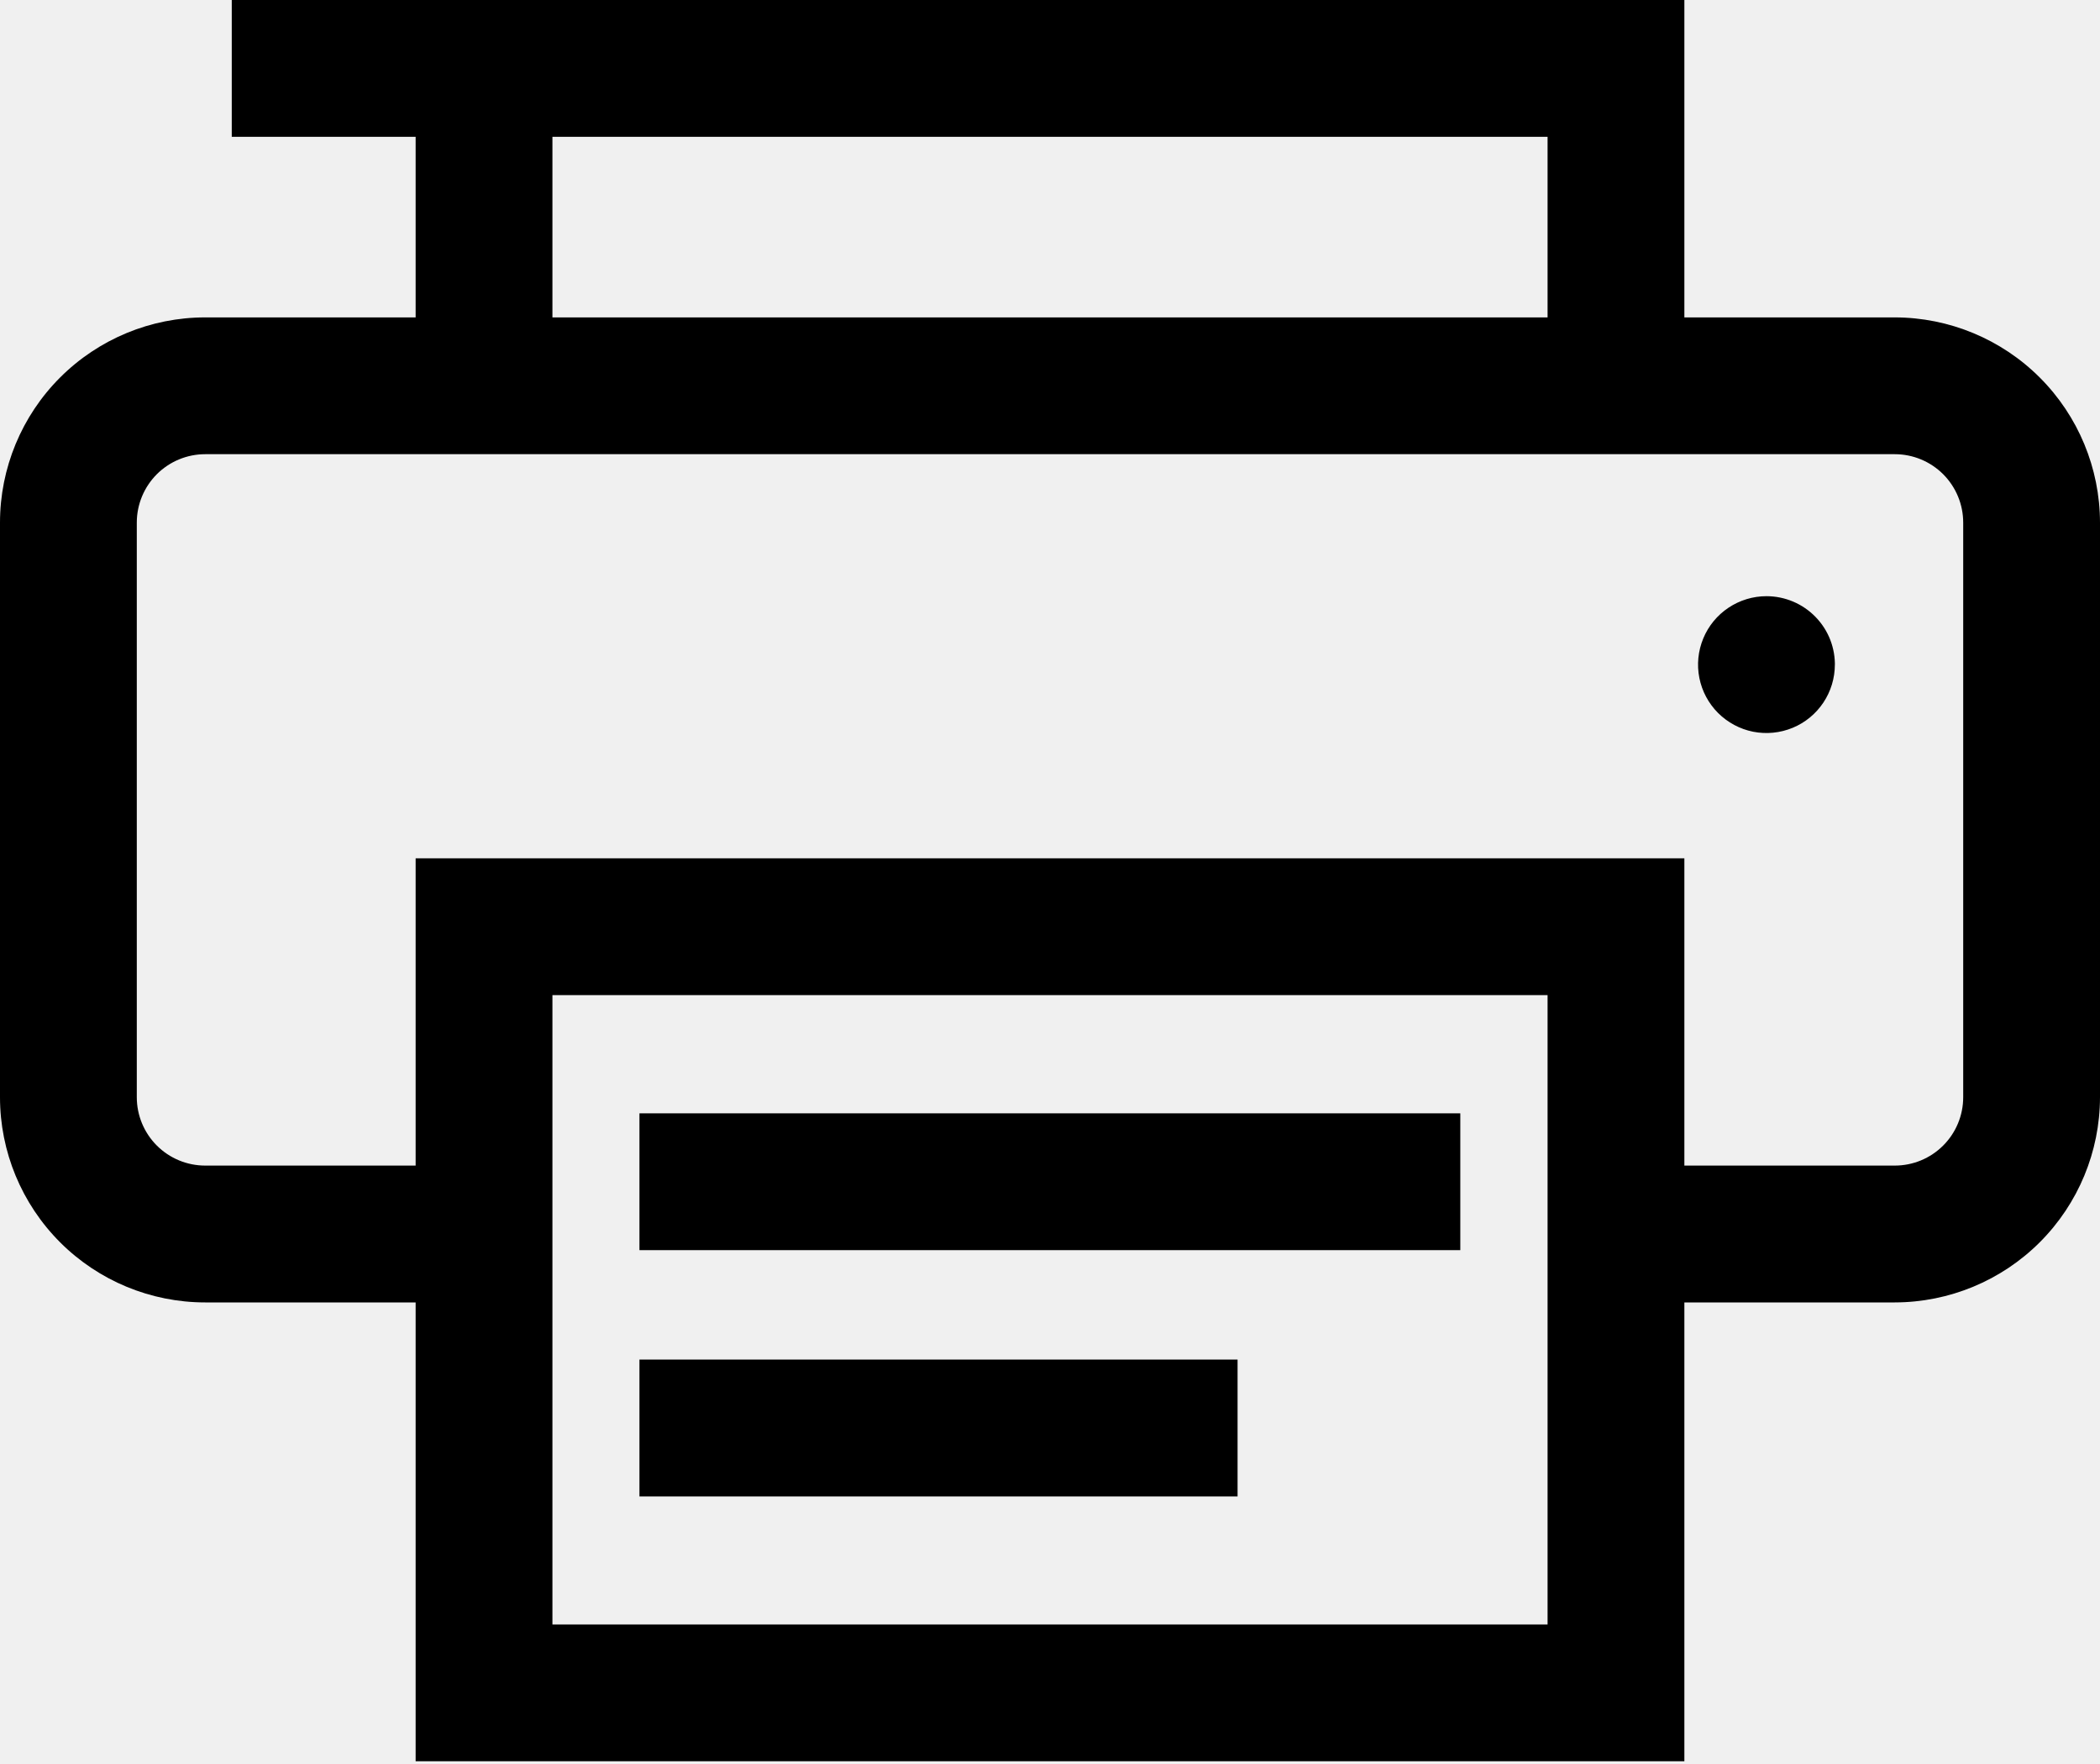
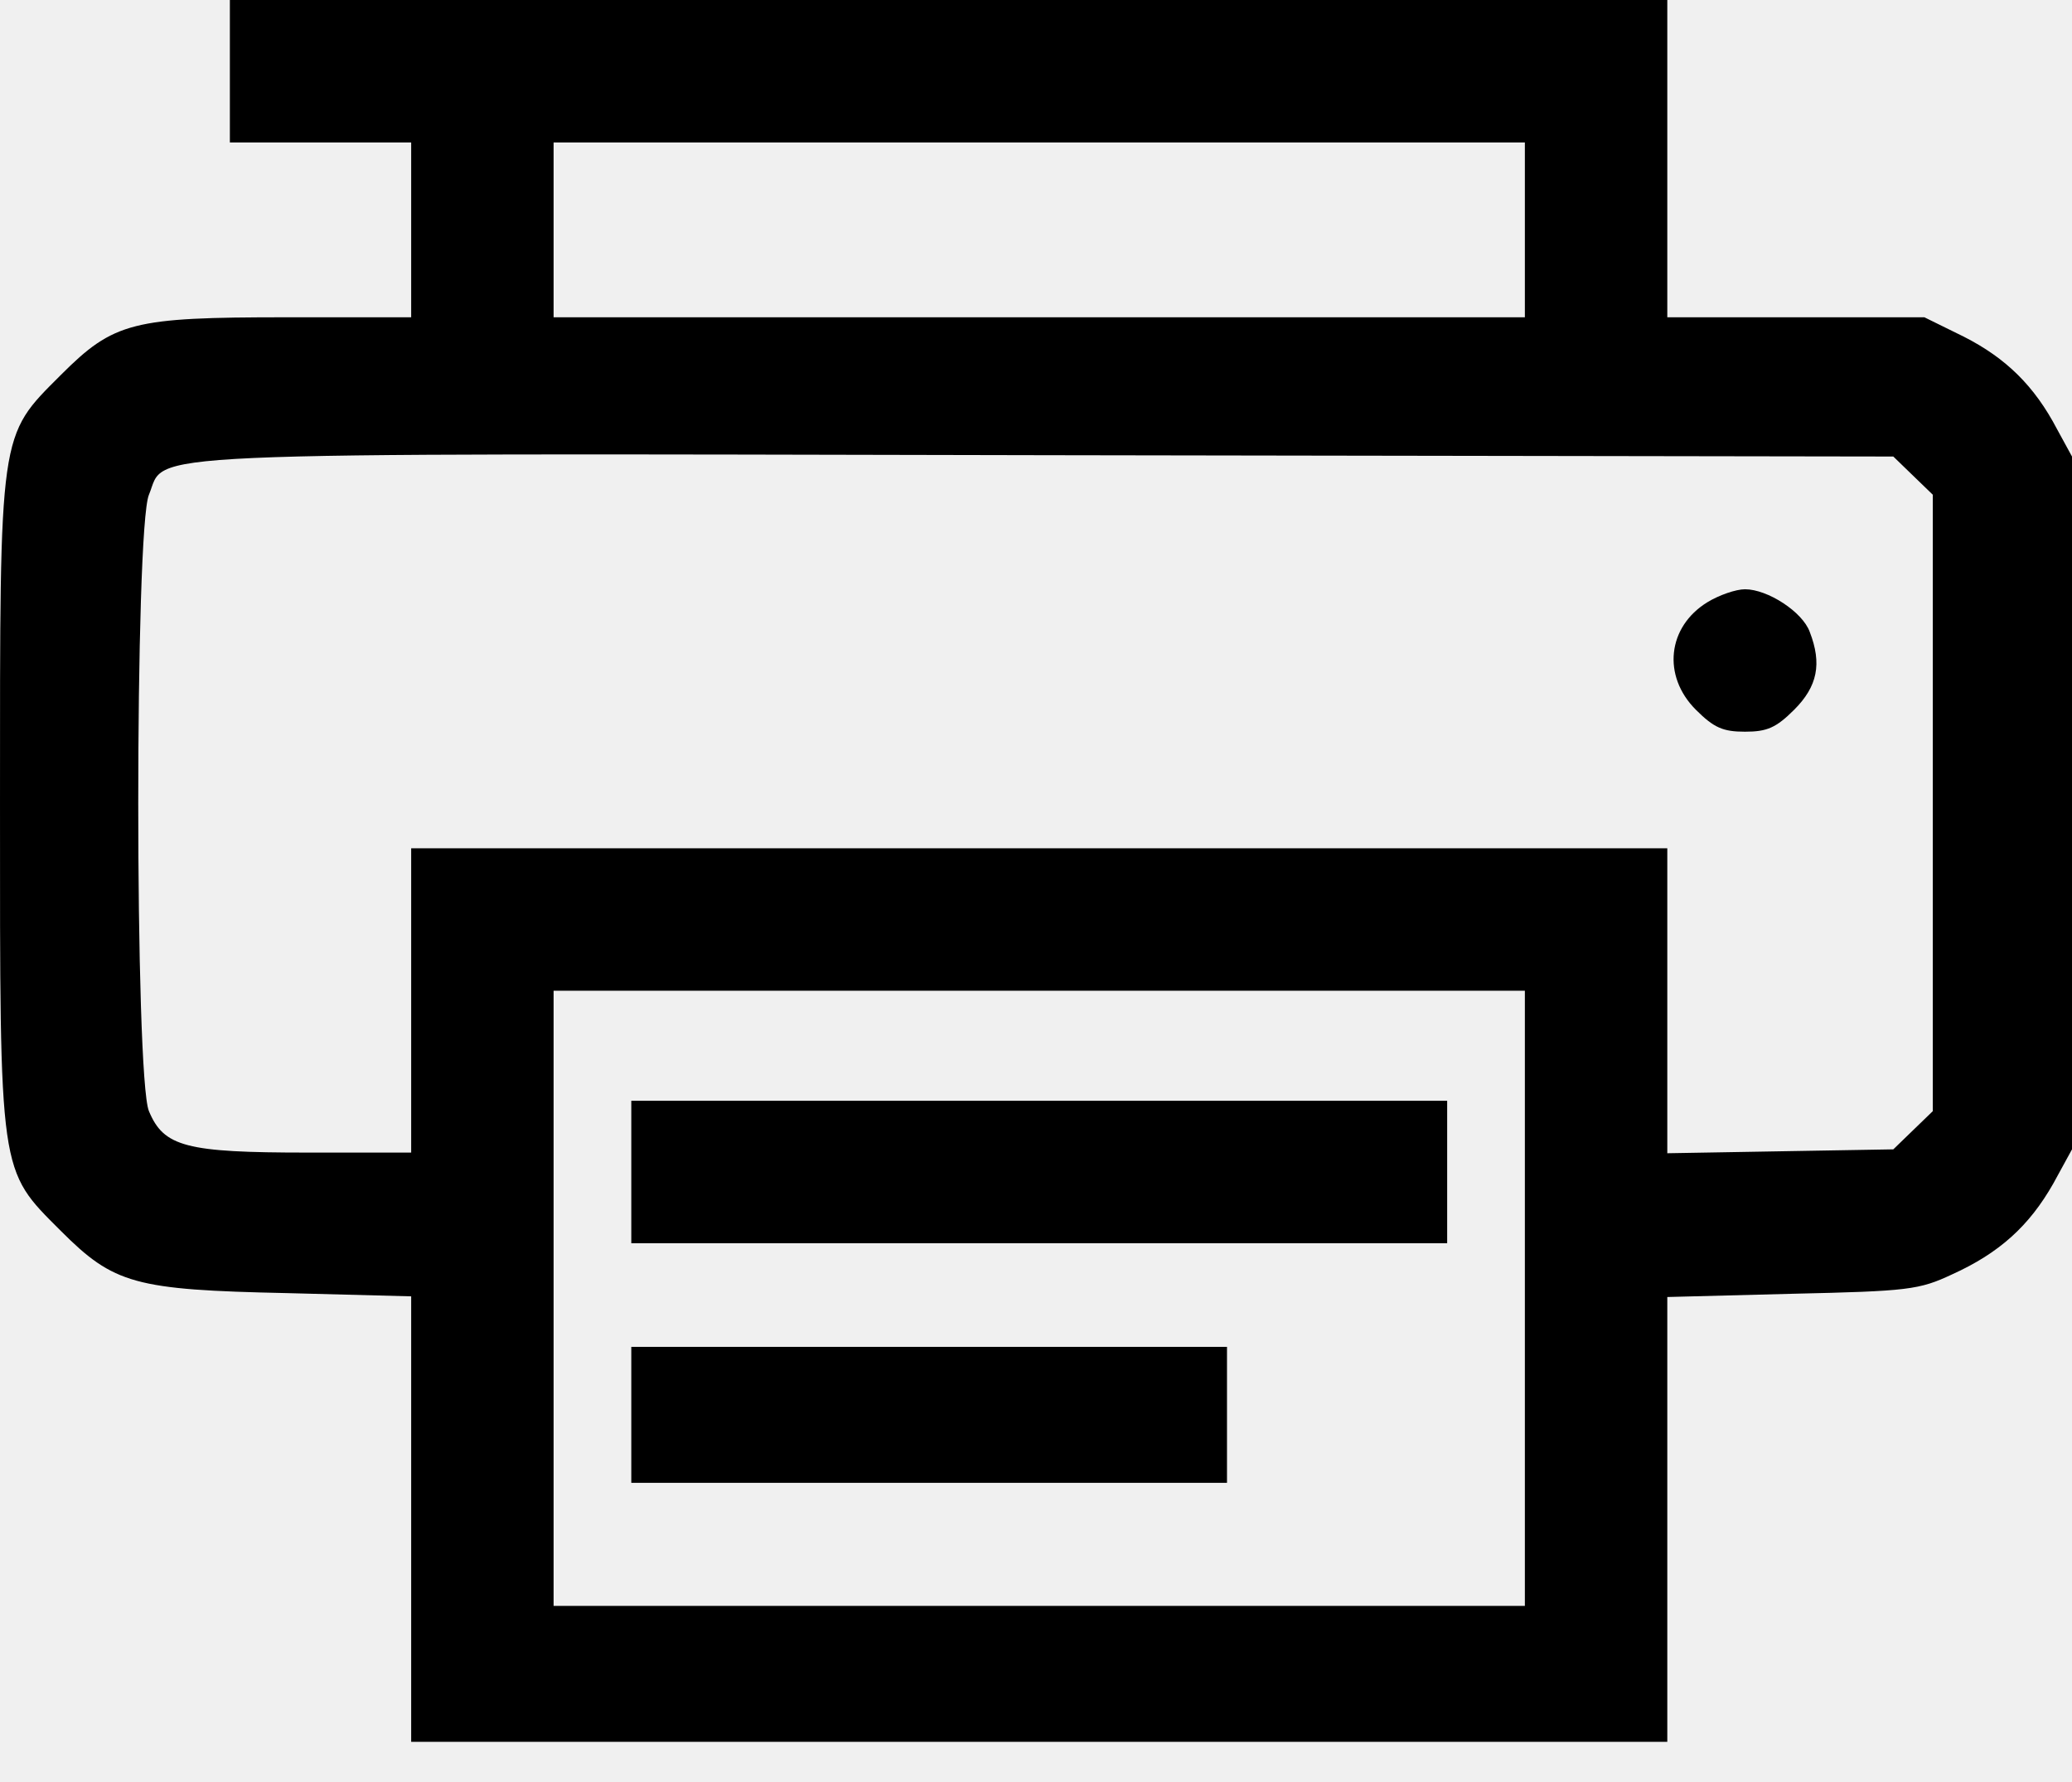
- <svg xmlns="http://www.w3.org/2000/svg" width="50" height="42" viewBox="0 0 50 42" fill="none">
-   <g clip-path="url(#clip0)">
-     <path d="M45.114 7.557H40.104V0H5.518V3.257H9.896V7.557H4.886C3.59 7.557 2.347 8.072 1.431 8.988C0.515 9.904 0 11.147 0 12.443V26.124C0 27.42 0.515 28.662 1.431 29.579C2.347 30.495 3.59 31.01 4.886 31.01H9.896V41.935H40.104V31.01H45.114C46.409 31.008 47.651 30.493 48.567 29.577C49.483 28.661 49.998 27.419 50 26.124V12.443C49.998 11.148 49.483 9.906 48.567 8.99C47.651 8.074 46.409 7.559 45.114 7.557V7.557ZM13.153 3.257H36.847V7.557H13.153V3.257ZM36.847 38.678H13.153V23.694H36.847V38.678ZM46.743 26.124C46.743 26.556 46.571 26.97 46.266 27.275C45.96 27.581 45.546 27.752 45.114 27.752H40.104V20.436H9.896V27.752H4.886C4.454 27.752 4.04 27.581 3.734 27.275C3.429 26.97 3.257 26.556 3.257 26.124V12.443C3.257 12.011 3.429 11.597 3.734 11.291C4.04 10.986 4.454 10.814 4.886 10.814H45.114C45.546 10.814 45.96 10.986 46.266 11.291C46.571 11.597 46.743 12.011 46.743 12.443V26.124ZM34.769 29.765H15.225V26.508H34.769V29.765ZM29.466 35.629H15.225V32.371H29.466V35.629ZM43.687 15.824C43.687 16.146 43.592 16.461 43.413 16.729C43.234 16.997 42.98 17.206 42.682 17.329C42.384 17.452 42.057 17.484 41.741 17.422C41.425 17.359 41.135 17.203 40.907 16.976C40.679 16.748 40.524 16.458 40.461 16.142C40.398 15.826 40.431 15.498 40.554 15.201C40.677 14.903 40.886 14.649 41.154 14.47C41.422 14.291 41.736 14.195 42.059 14.195C42.277 14.195 42.493 14.239 42.694 14.324C42.895 14.409 43.077 14.534 43.229 14.691C43.381 14.848 43.5 15.033 43.579 15.237C43.657 15.441 43.694 15.658 43.687 15.876V15.824Z" fill="black" />
-   </g>
-   <defs>
-     <clipPath id="clip0">
-       <rect width="50" height="41.935" fill="white" />
-     </clipPath>
-   </defs>
+ <svg xmlns="http://www.w3.org/2000/svg" width="50" height="43" viewBox="0 0 50 43" fill="none">
+   <path d="M5.547 1.719V3.438H7.734H9.922V5.547V7.656H6.906C3.203 7.656 2.75 7.766 1.469 9.047C-0.031 10.547 4.99999e-05 10.344 4.99999e-05 19.375C4.99999e-05 28.406 -0.031 28.203 1.469 29.703C2.75 30.984 3.25 31.125 6.922 31.203L9.922 31.281V36.656V42.031H25.078H40.234V36.656V31.297L43.25 31.219C46.047 31.156 46.312 31.125 47.109 30.75C48.25 30.234 48.969 29.578 49.547 28.562L50 27.734V19.375V11.016L49.641 10.359C49.094 9.313 48.406 8.641 47.391 8.125L46.438 7.656H43.328H40.234V3.828V4.25894e-05H22.891H5.547V1.719ZM36.797 5.547V7.656H25.078H13.359V5.547V3.438H25.078H36.797V5.547ZM46.156 11.469L46.641 11.938V19.375V26.812L46.156 27.281L45.688 27.734L42.953 27.781L40.234 27.828V24.156V20.469H25.078H9.922V24.141V27.812H7.422C4.484 27.812 3.953 27.672 3.594 26.812C3.25 26 3.25 12.75 3.594 11.938C4.031 10.891 2.672 10.938 25.266 10.984L45.688 11.016L46.156 11.469ZM36.797 31.328V38.75H25.078H13.359V31.328V23.906H25.078H36.797V31.328Z" fill="black" />
+   <path d="M41.203 14.531C40.234 15.125 40.109 16.312 40.922 17.125C41.359 17.562 41.578 17.656 42.109 17.656C42.641 17.656 42.859 17.562 43.297 17.125C43.859 16.562 43.969 16.016 43.672 15.25C43.5 14.766 42.656 14.219 42.109 14.219C41.891 14.219 41.484 14.359 41.203 14.531Z" fill="black" />
+   <path d="M15.234 28.281V30H25.078H34.922V28.281V26.562H25.078H15.234V28.281Z" fill="black" />
+   <path d="M15.234 34.141V35.781H22.422H29.609V34.141V32.5H22.422H15.234V34.141Z" fill="black" />
</svg>
